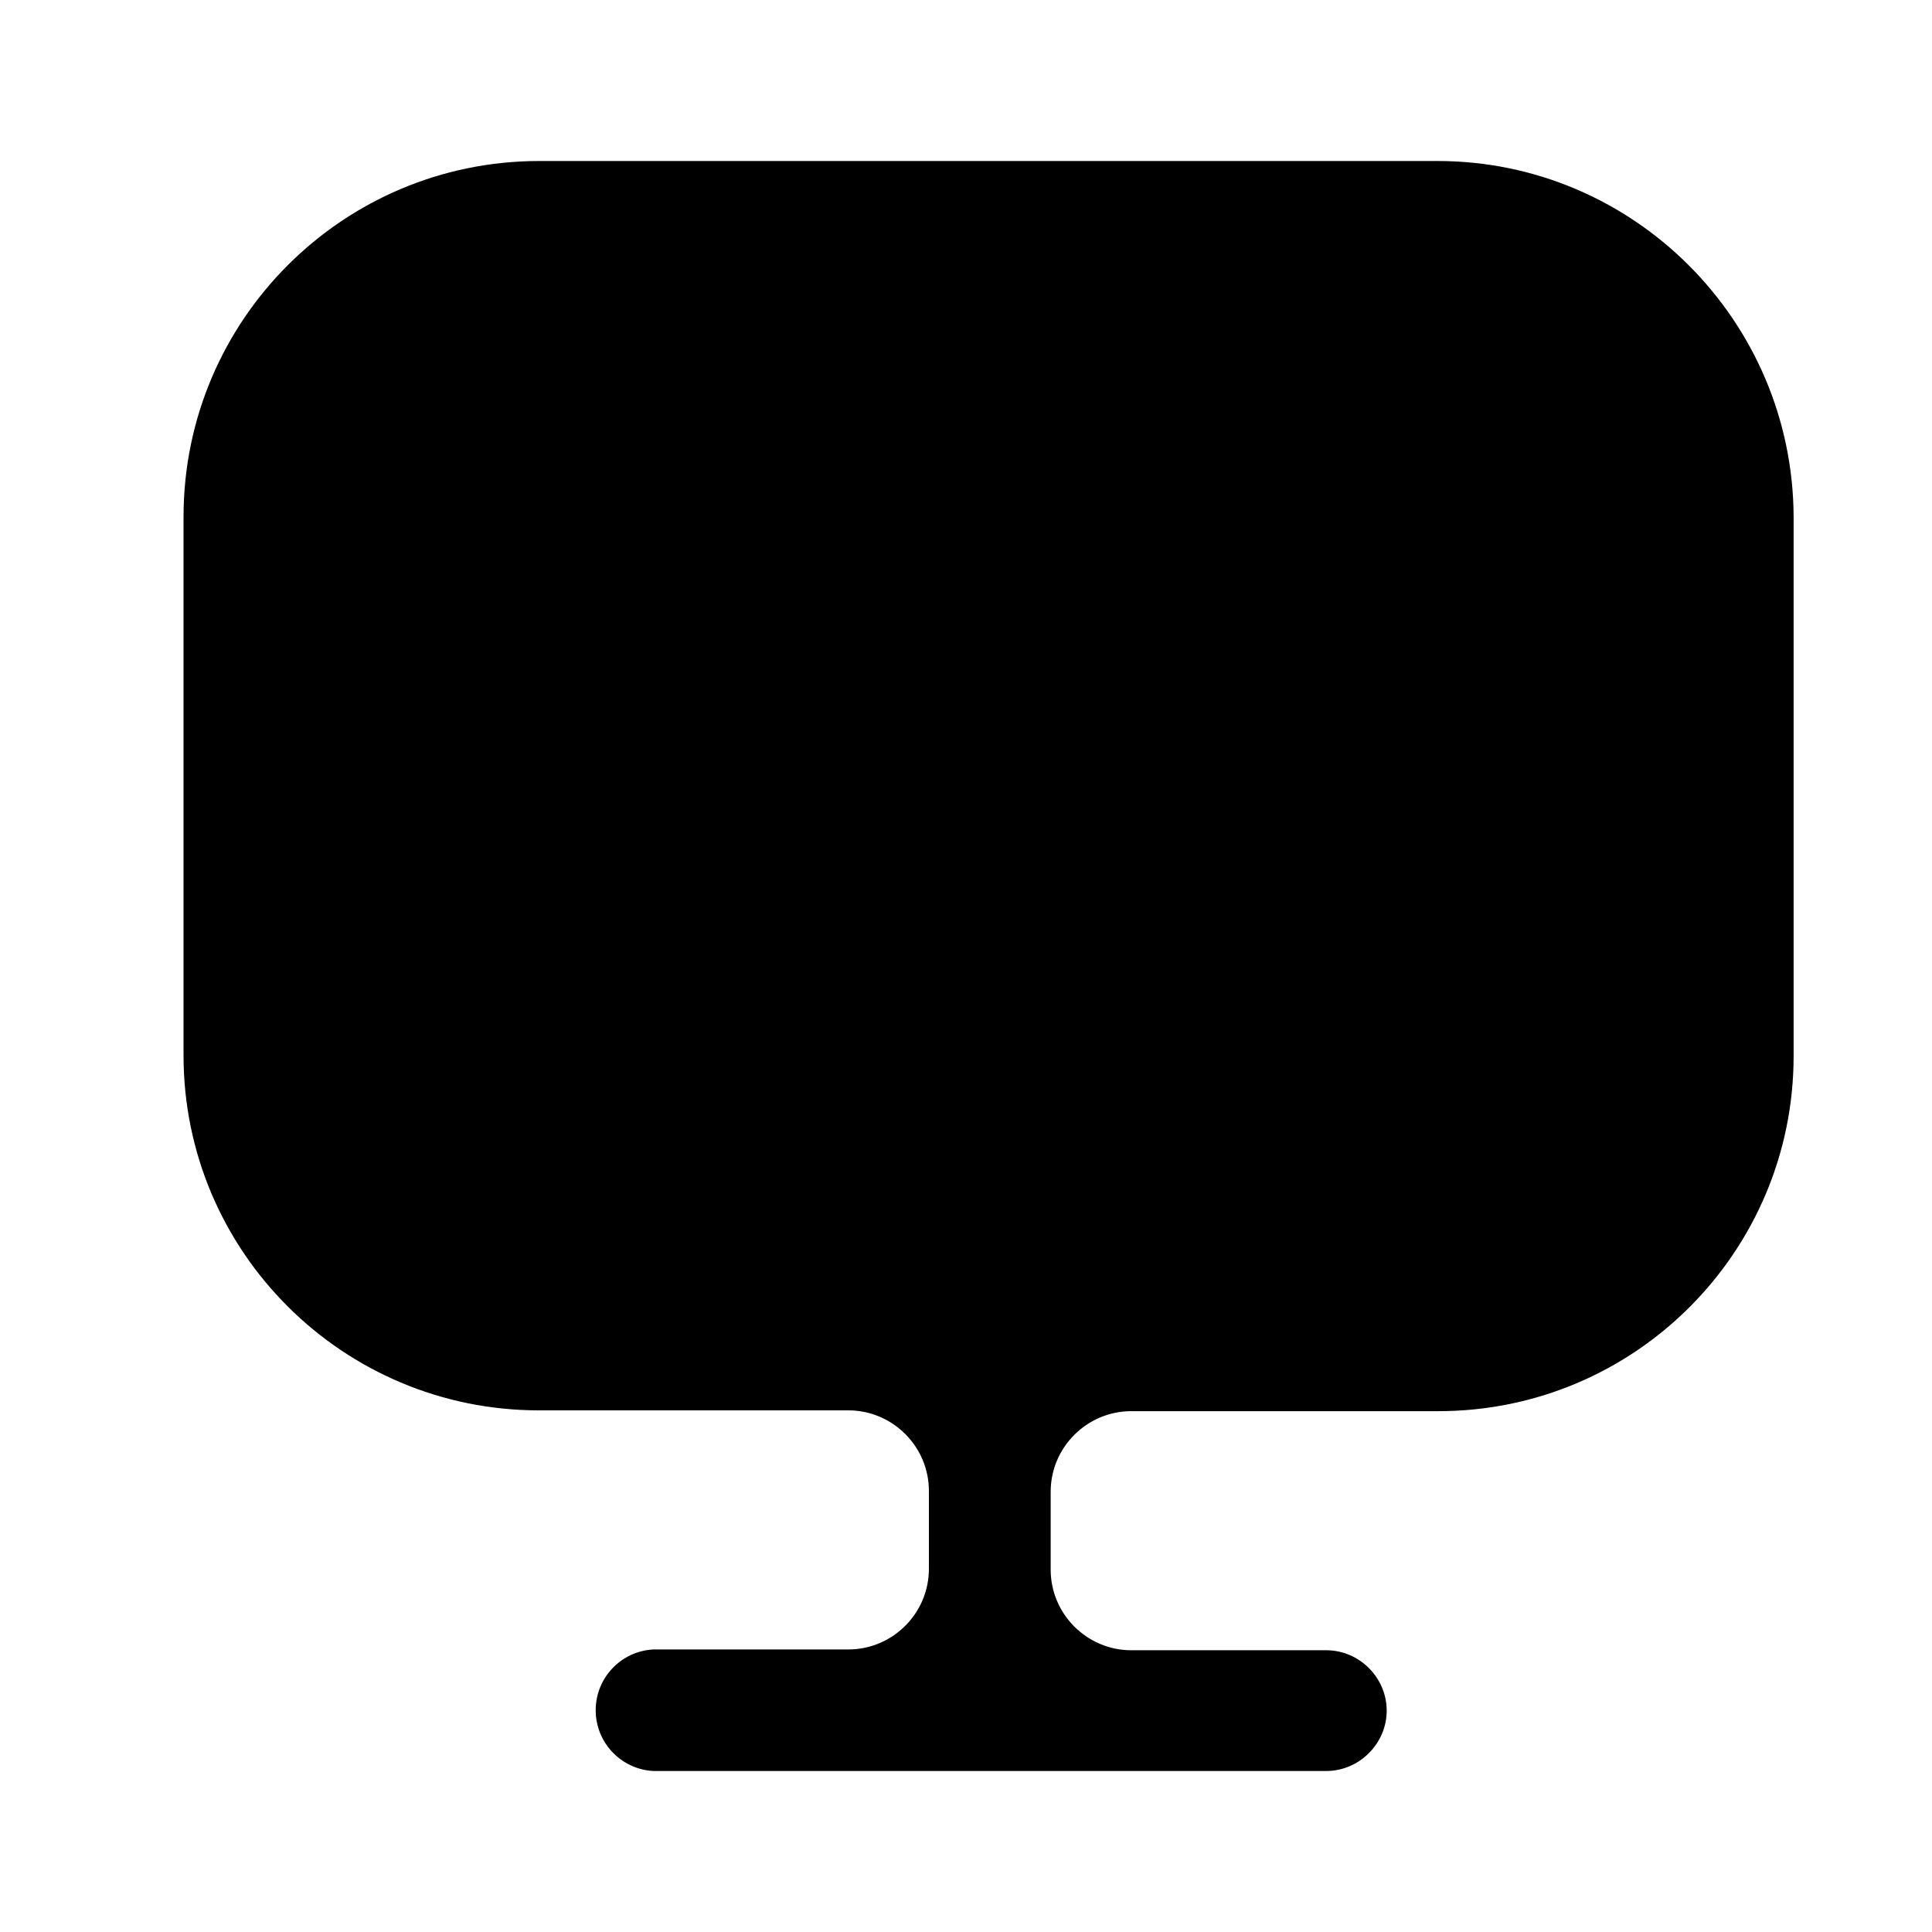
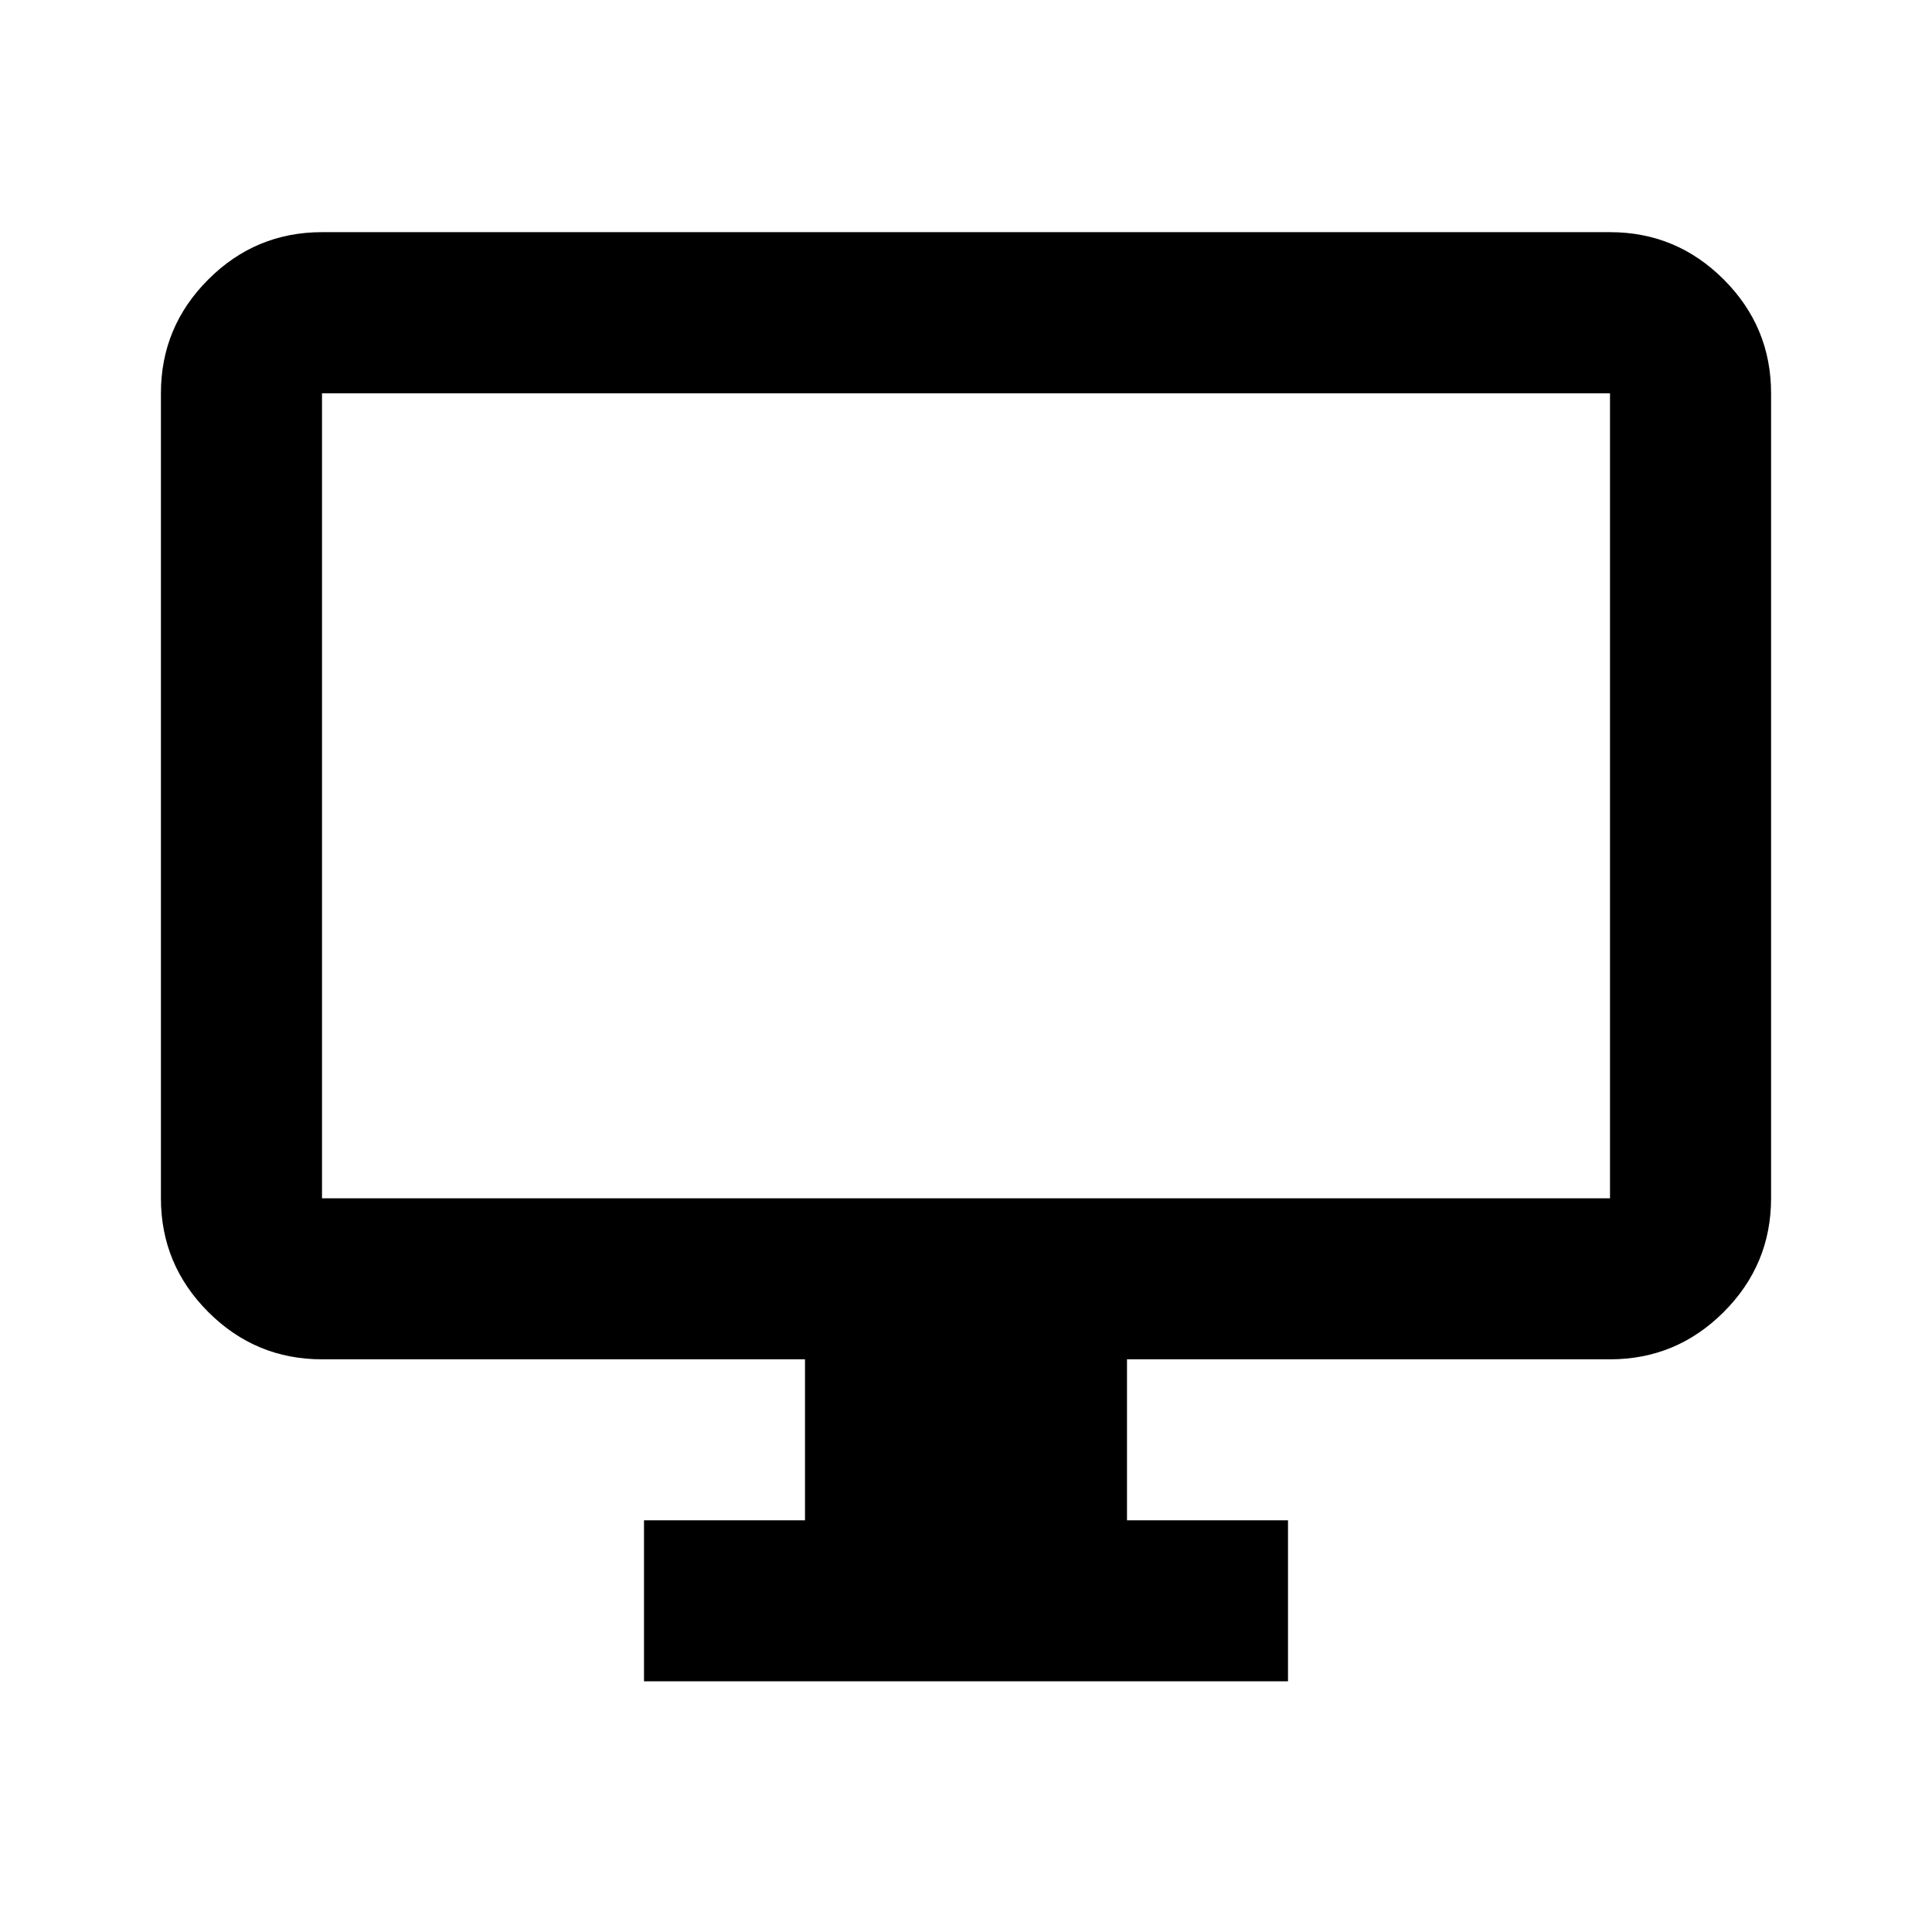
- <svg xmlns="http://www.w3.org/2000/svg" width="24" height="24" viewBox="0 0 24 24" fill="none">
-   <path d="M17.857 2H6.696A4.42 4.42 0 0 0 2.28 6.41v6.7c0 2.44 1.982 4.41 4.415 4.41h3.844c.55 0 1 .45 1 1v.97c0 .55-.45 1-1 1H8.117a.756.756 0 0 0 0 1.51h8.358c.41 0 .751-.34.751-.75s-.34-.75-.75-.75h-2.423c-.55 0-1.001-.45-1.001-1v-.97c0-.55.45-1 1.001-1h3.814a4.413 4.413 0 0 0 4.414-4.41v-6.7C22.271 3.98 20.29 2 17.857 2z" fill="currentColor" />
+ <svg xmlns="http://www.w3.org/2000/svg" viewBox="0 0 24 24">
+   <path d="m8 20.886v-2h2v-2h-6c-.55 0-1.021-.196-1.413-.588s-.588-.863-.588-1.413v-10c0-.55.196-1.021.588-1.413.392-.392.863-.588 1.413-.588h16c.55 0 1.021.196 1.413.588.392.392.588.863.588 1.413v10c0 .55-.196 1.021-.588 1.413s-.863.588-1.413.588h-6v2h2v2zm-4-6h16v-10h-16z" />
</svg>
